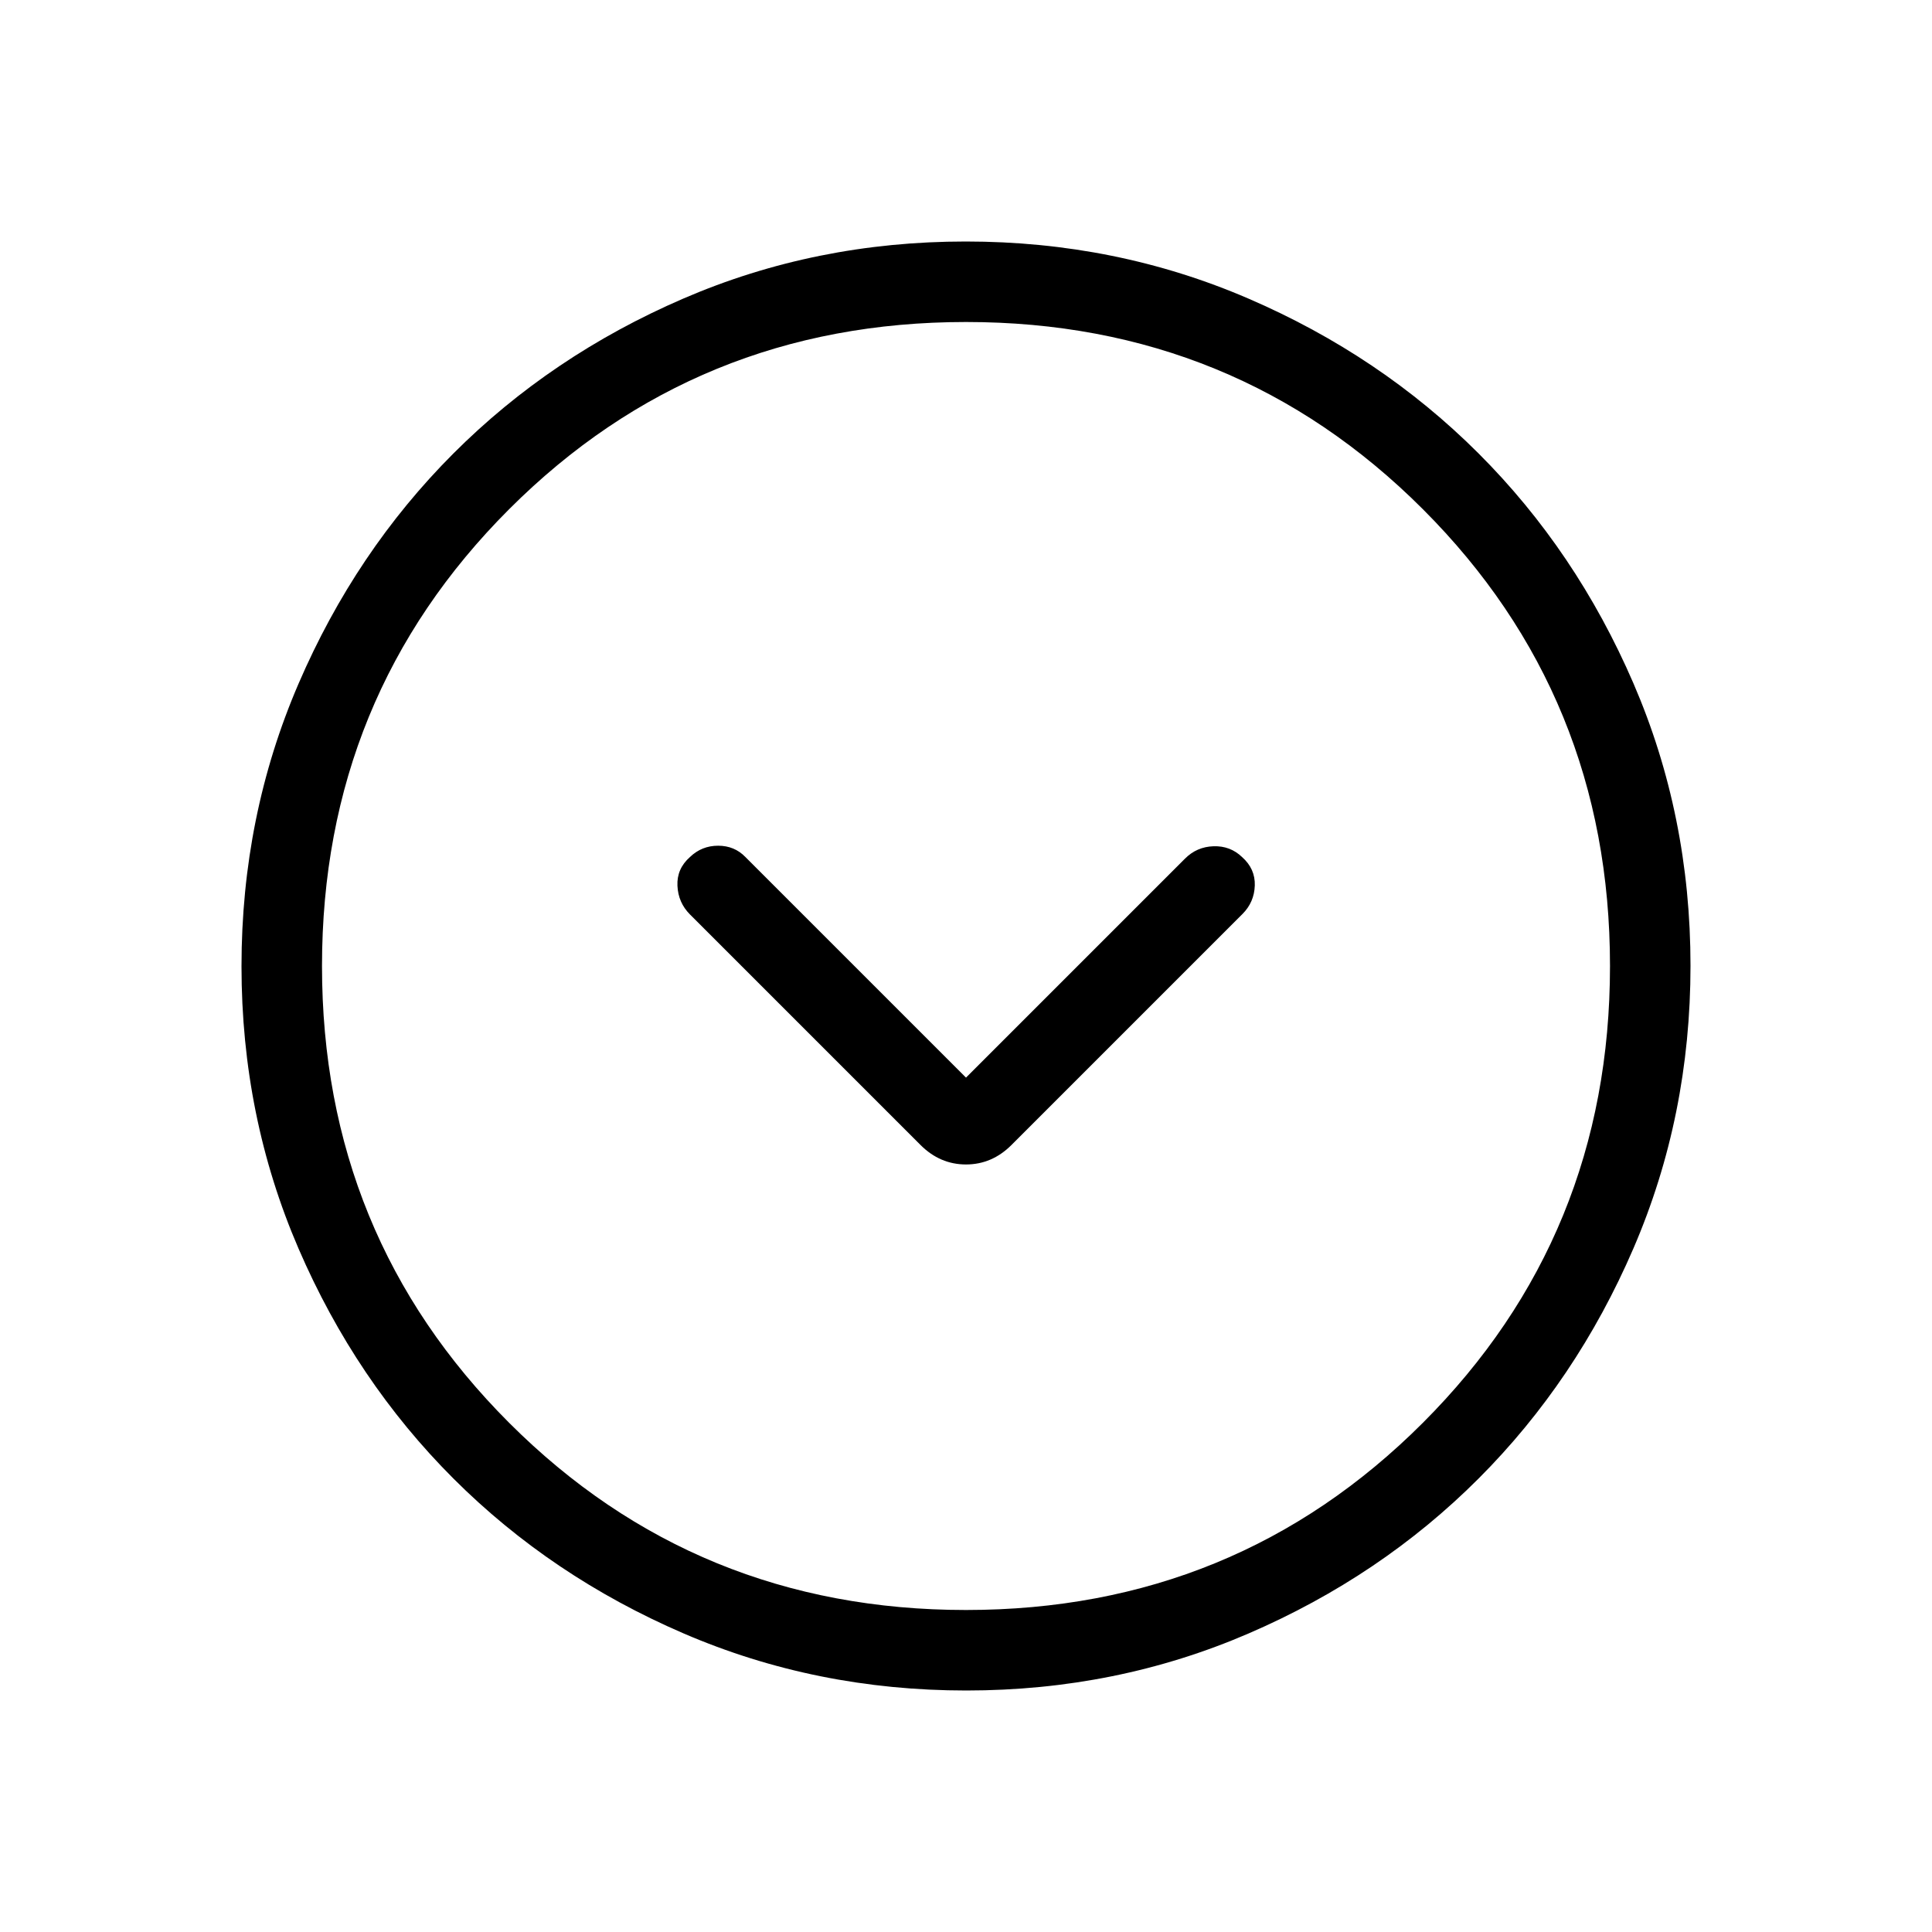
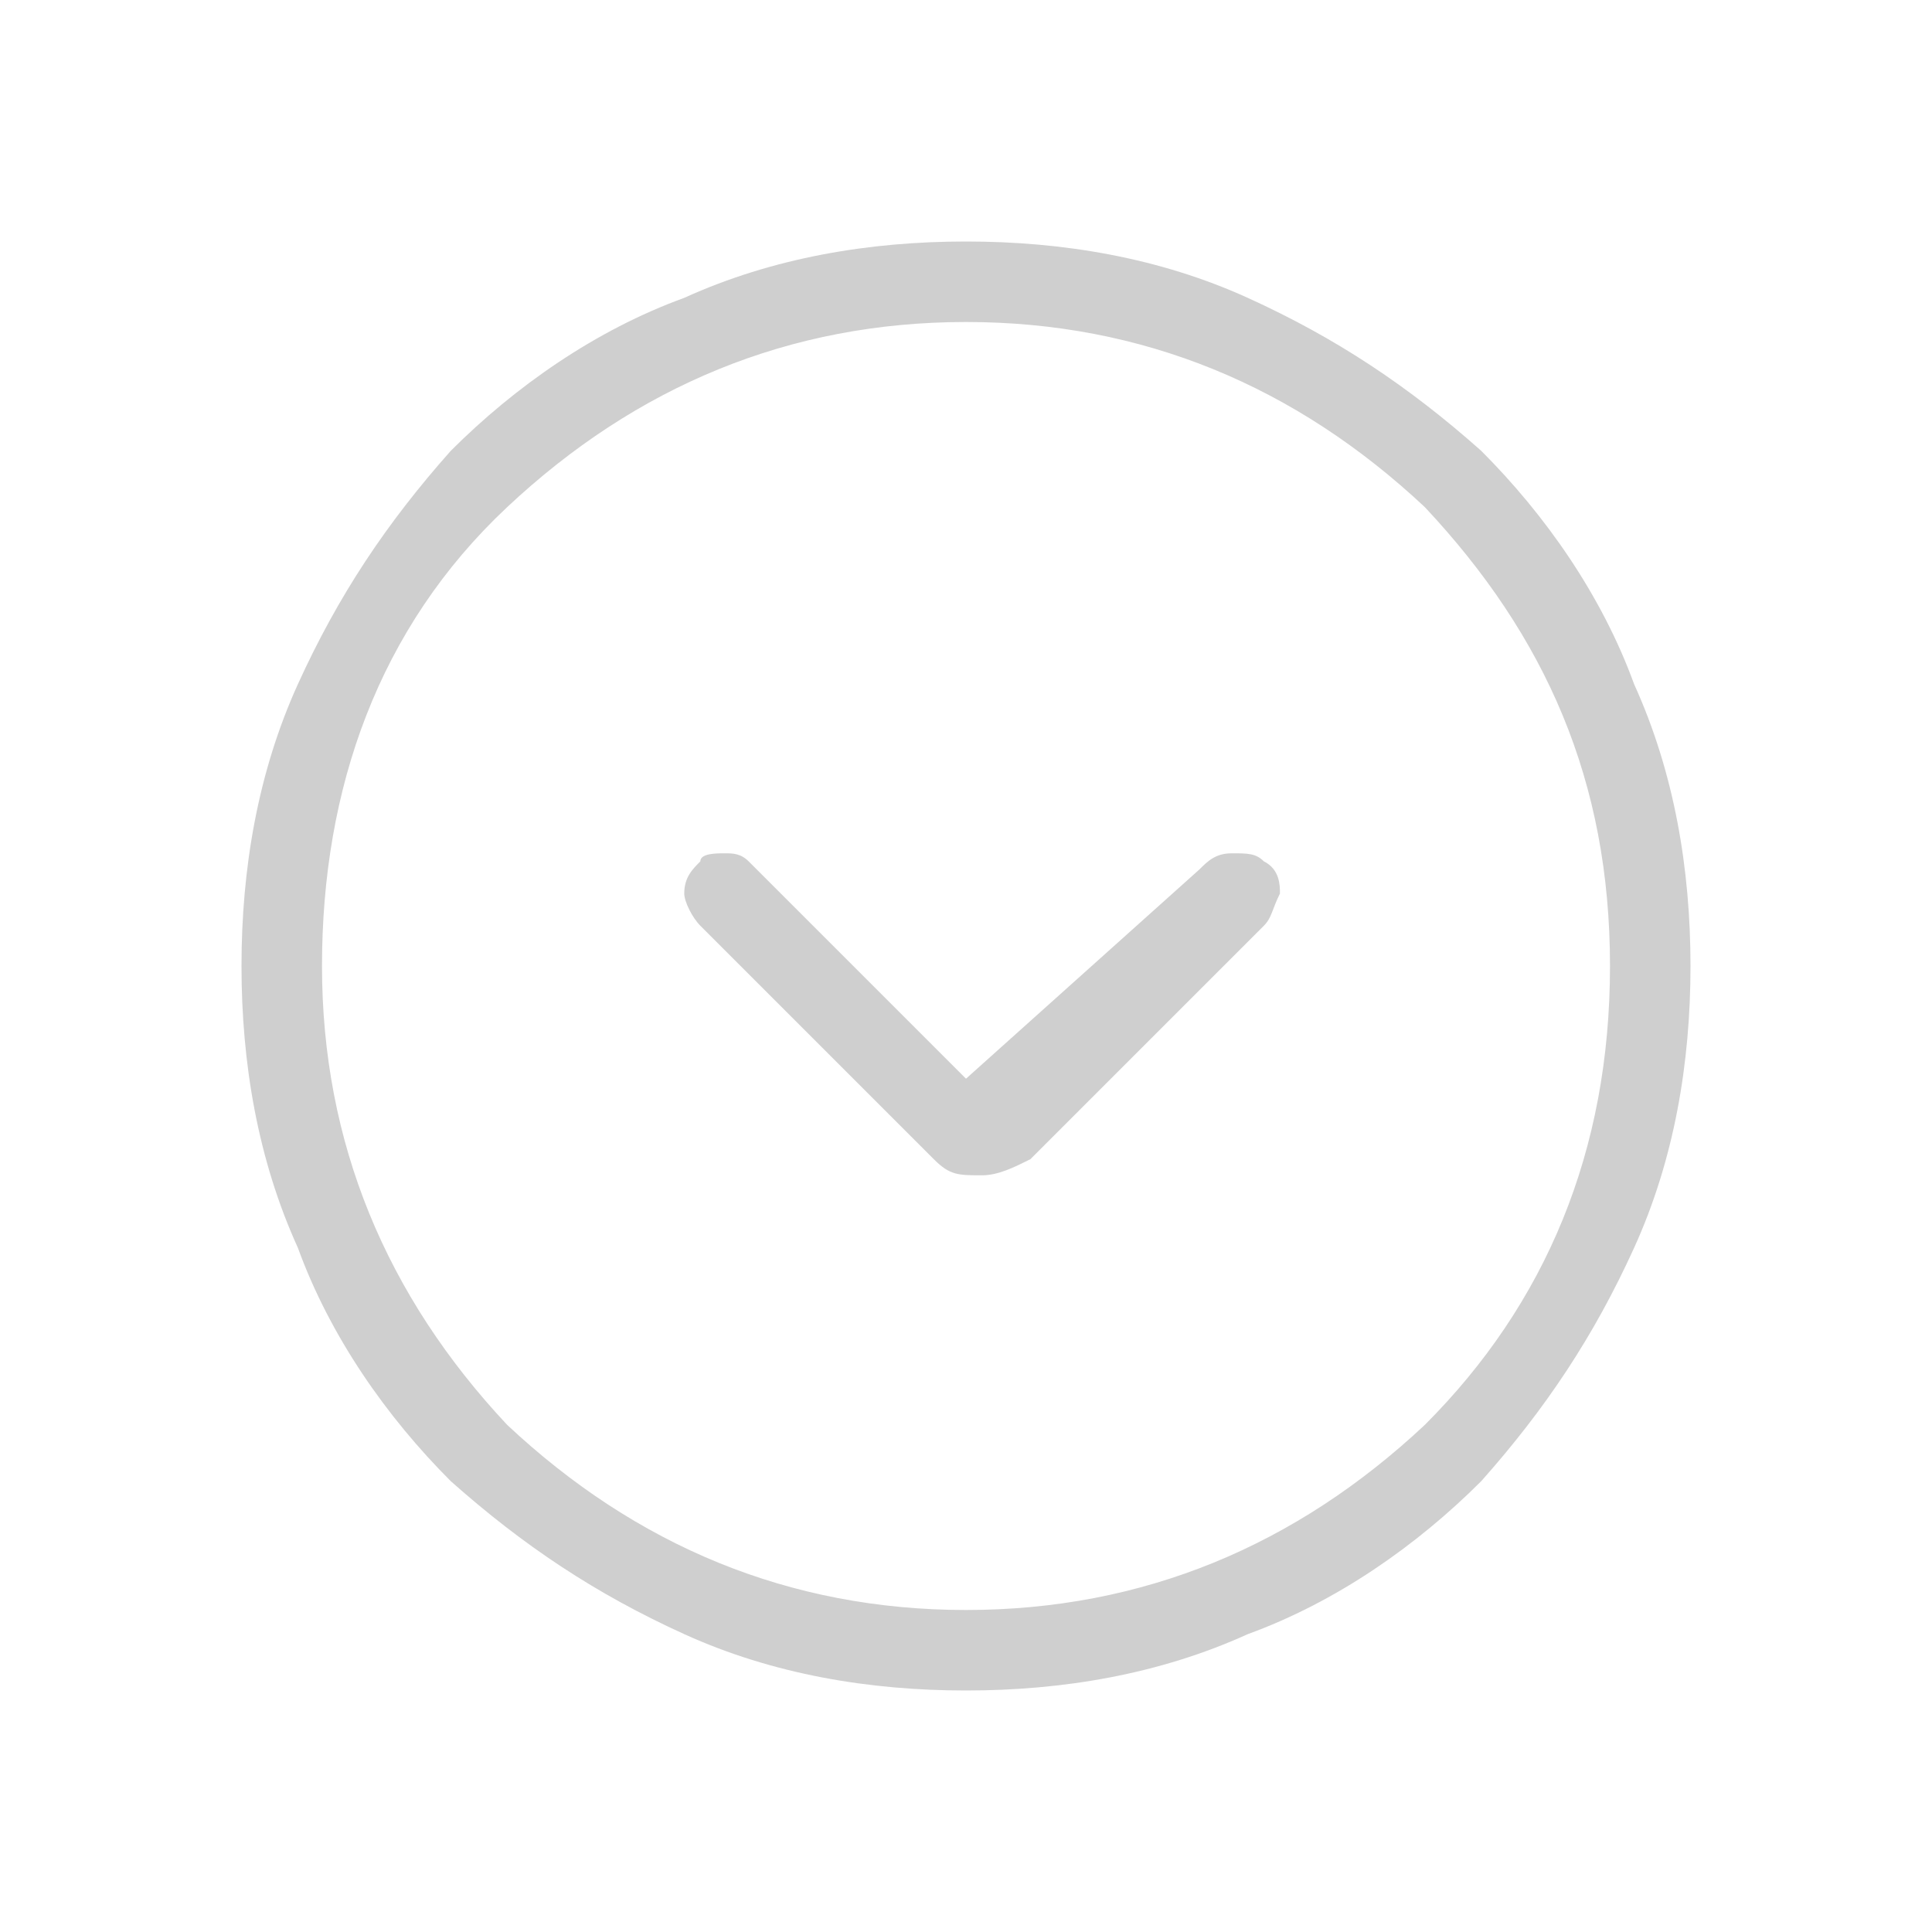
- <svg xmlns="http://www.w3.org/2000/svg" height="24" viewBox="0 -960 960 960" width="24">
-   <path d="M480-424.539 370.385-534.154q-5.423-5.615-13.558-5.615t-13.981 5.615q-6.615 5.846-6.231 14.269.385 8.424 6.231 14.27l114.539 114.538q9.692 9.693 22.615 9.693 12.923 0 22.615-9.693l114.77-114.769q5.846-5.846 6.115-14.154.269-8.308-6.346-14.154-5.846-5.615-14.154-5.346-8.308.269-14.154 6.115L480-424.539ZM480.134-120q-74.673 0-140.41-28.339-65.737-28.34-114.365-76.922-48.627-48.582-76.993-114.257Q120-405.194 120-479.866q0-74.673 28.339-140.41 28.34-65.737 76.922-114.365 48.582-48.627 114.257-76.993Q405.194-840 479.866-840q74.673 0 140.41 28.339 65.737 28.34 114.365 76.922 48.627 48.582 76.993 114.257Q840-554.806 840-480.134q0 74.673-28.339 140.41-28.34 65.737-76.922 114.365-48.582 48.627-114.257 76.993Q554.806-120 480.134-120ZM480-160q134 0 227-93t93-227q0-134-93-227t-227-93q-134 0-227 93t-93 227q0 134 93 227t227 93Zm0-320Z" />
+ <svg xmlns="http://www.w3.org/2000/svg" version="1.1" id="Layer_1" x="0px" y="0px" viewBox="0 0 24 24" style="enable-background:new 0 0 24 24;" xml:space="preserve">
+   <style type="text/css">
+ 	.st0{fill:#CFCFCF;}
+ </style>
+   <path class="st0" d="M12,13.4l-2.7-2.7c-0.1-0.1-0.2-0.1-0.3-0.1c-0.1,0-0.3,0-0.3,0.1c-0.1,0.1-0.2,0.2-0.2,0.4  c0,0.1,0.1,0.3,0.2,0.4l2.9,2.9c0.2,0.2,0.3,0.2,0.6,0.2c0.2,0,0.4-0.1,0.6-0.2l2.9-2.9c0.1-0.1,0.1-0.2,0.2-0.4  c0-0.1,0-0.3-0.2-0.4c-0.1-0.1-0.2-0.1-0.4-0.1s-0.3,0.1-0.4,0.2L12,13.4z M12,21c-1.2,0-2.4-0.2-3.5-0.7c-1.1-0.5-2-1.1-2.9-1.9  c-0.8-0.8-1.5-1.8-1.9-2.9C3.2,14.4,3,13.2,3,12c0-1.2,0.2-2.4,0.7-3.5c0.5-1.1,1.1-2,1.9-2.9c0.8-0.8,1.8-1.5,2.9-1.9  C9.6,3.2,10.8,3,12,3c1.2,0,2.4,0.2,3.5,0.7c1.1,0.5,2,1.1,2.9,1.9c0.8,0.8,1.5,1.8,1.9,2.9C20.8,9.6,21,10.8,21,12  c0,1.2-0.2,2.4-0.7,3.5c-0.5,1.1-1.1,2-1.9,2.9c-0.8,0.8-1.8,1.5-2.9,1.9C14.4,20.8,13.2,21,12,21z M12,20c2.2,0,4.1-0.8,5.7-2.3  c1.5-1.5,2.3-3.4,2.3-5.7s-0.8-4.1-2.3-5.7C16.1,4.8,14.2,4,12,4S7.9,4.8,6.3,6.3S4,9.8,4,12s0.8,4.1,2.3,5.7C7.9,19.2,9.8,20,12,20  z" />
</svg>
